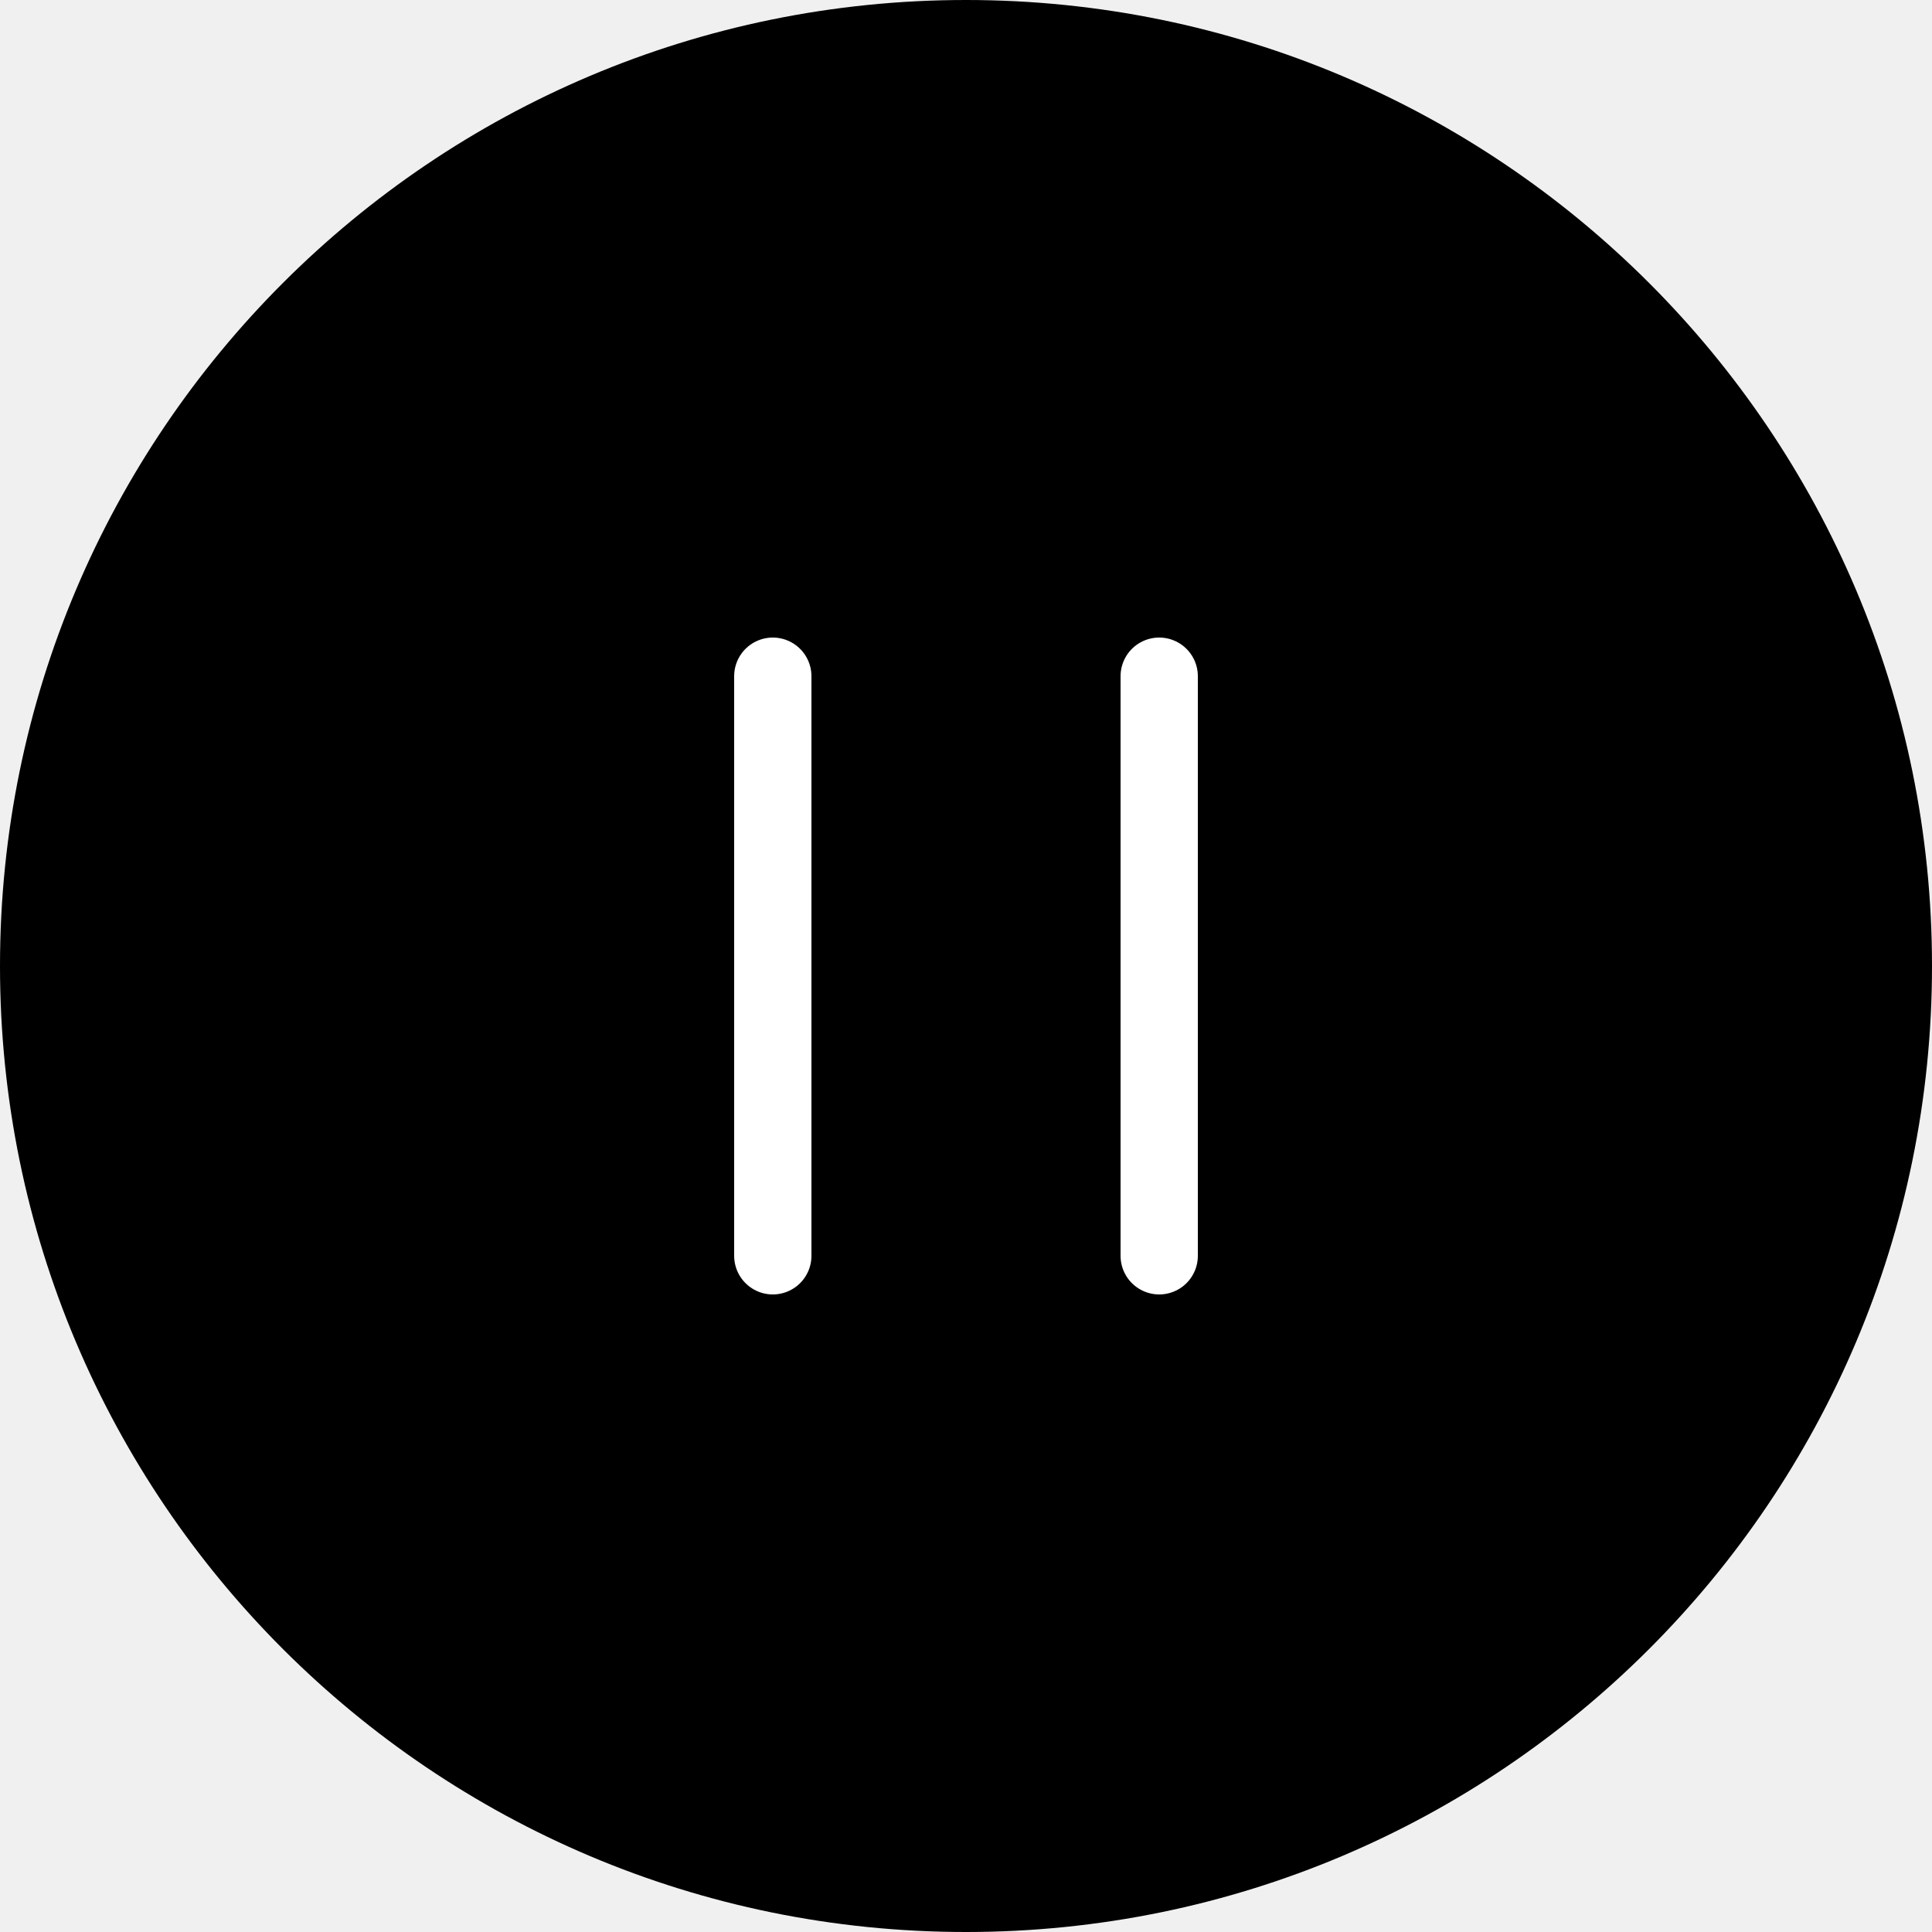
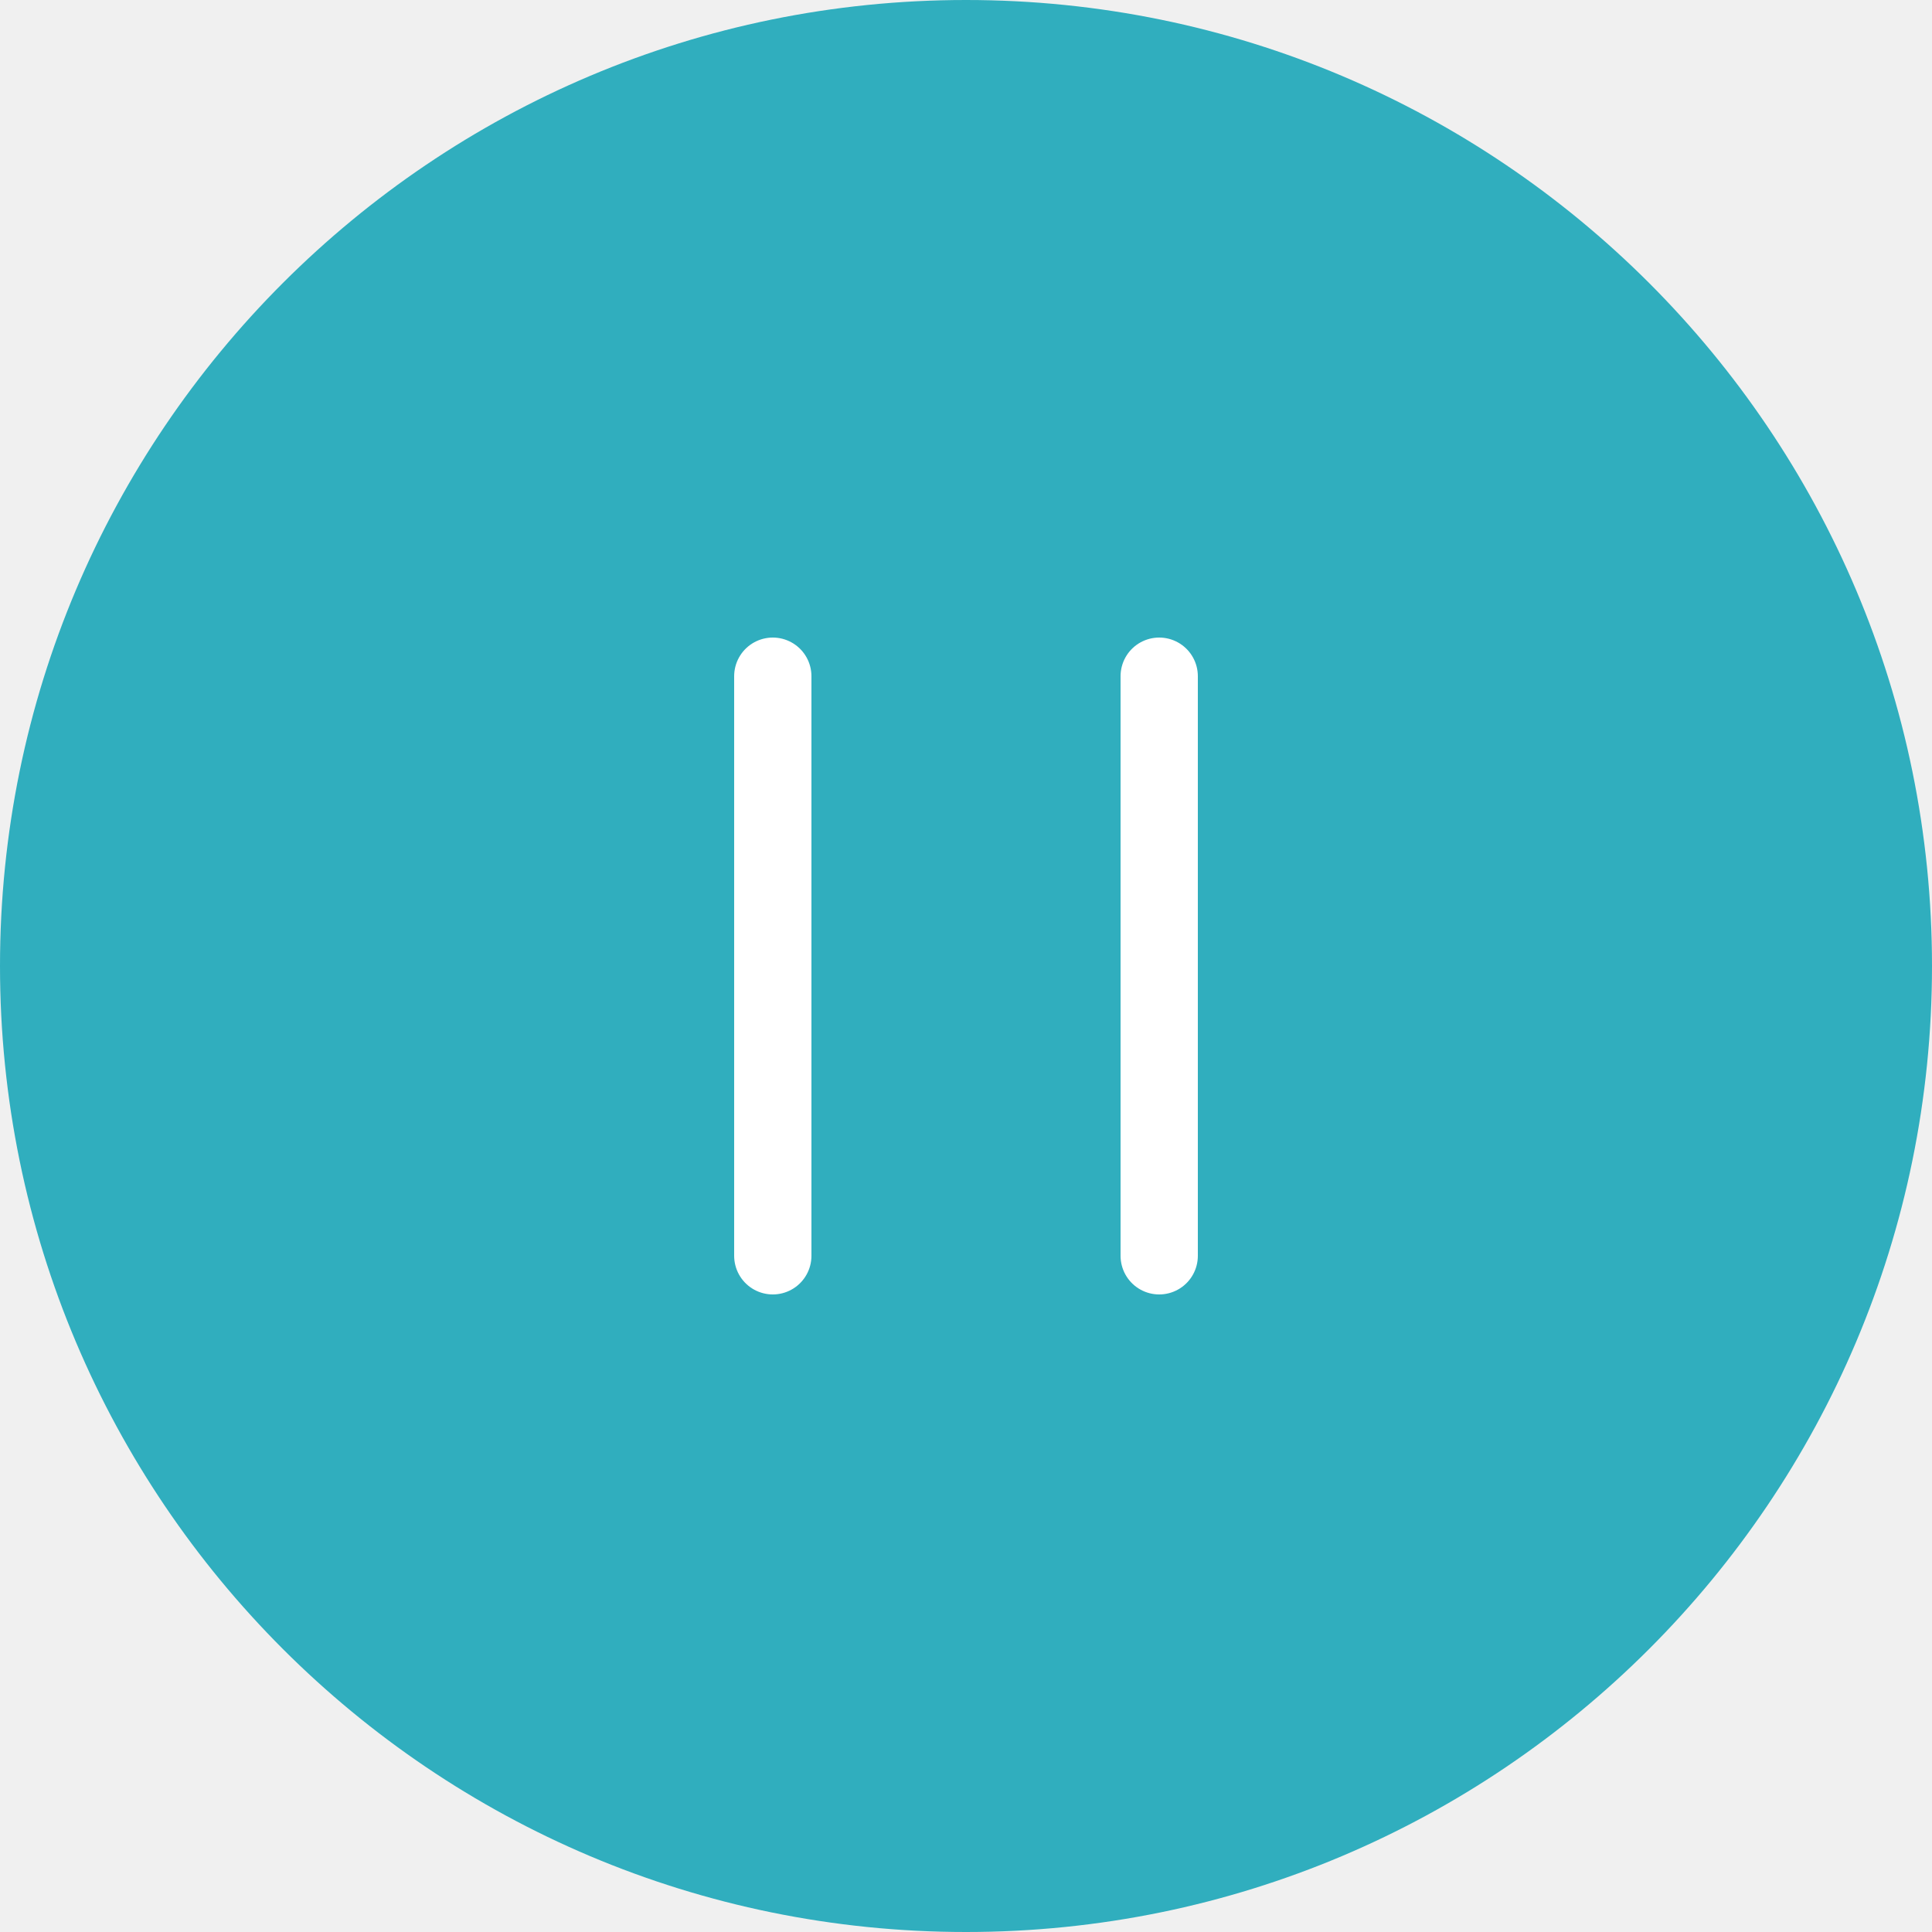
- <svg xmlns="http://www.w3.org/2000/svg" width="100" height="100" viewBox="0 0 100 100" fill="black">
+ <svg xmlns="http://www.w3.org/2000/svg" width="100" height="100" viewBox="0 0 100 100" fill="#30aebe">
  <path d="M50 100C77.614 100 100 77.614 100 50C100 22.386 77.614 0 50 0C22.386 0 0 22.386 0 50C0 77.614 22.386 100 50 100Z" fill="#white" />
  <path d="M40 65V35" stroke="#ffffff" stroke-width="4" stroke-linecap="round" stroke-linejoin="round" />
  <path d="M60 65V35" stroke="#ffffff" stroke-width="4" stroke-linecap="round" stroke-linejoin="round" />
</svg>
